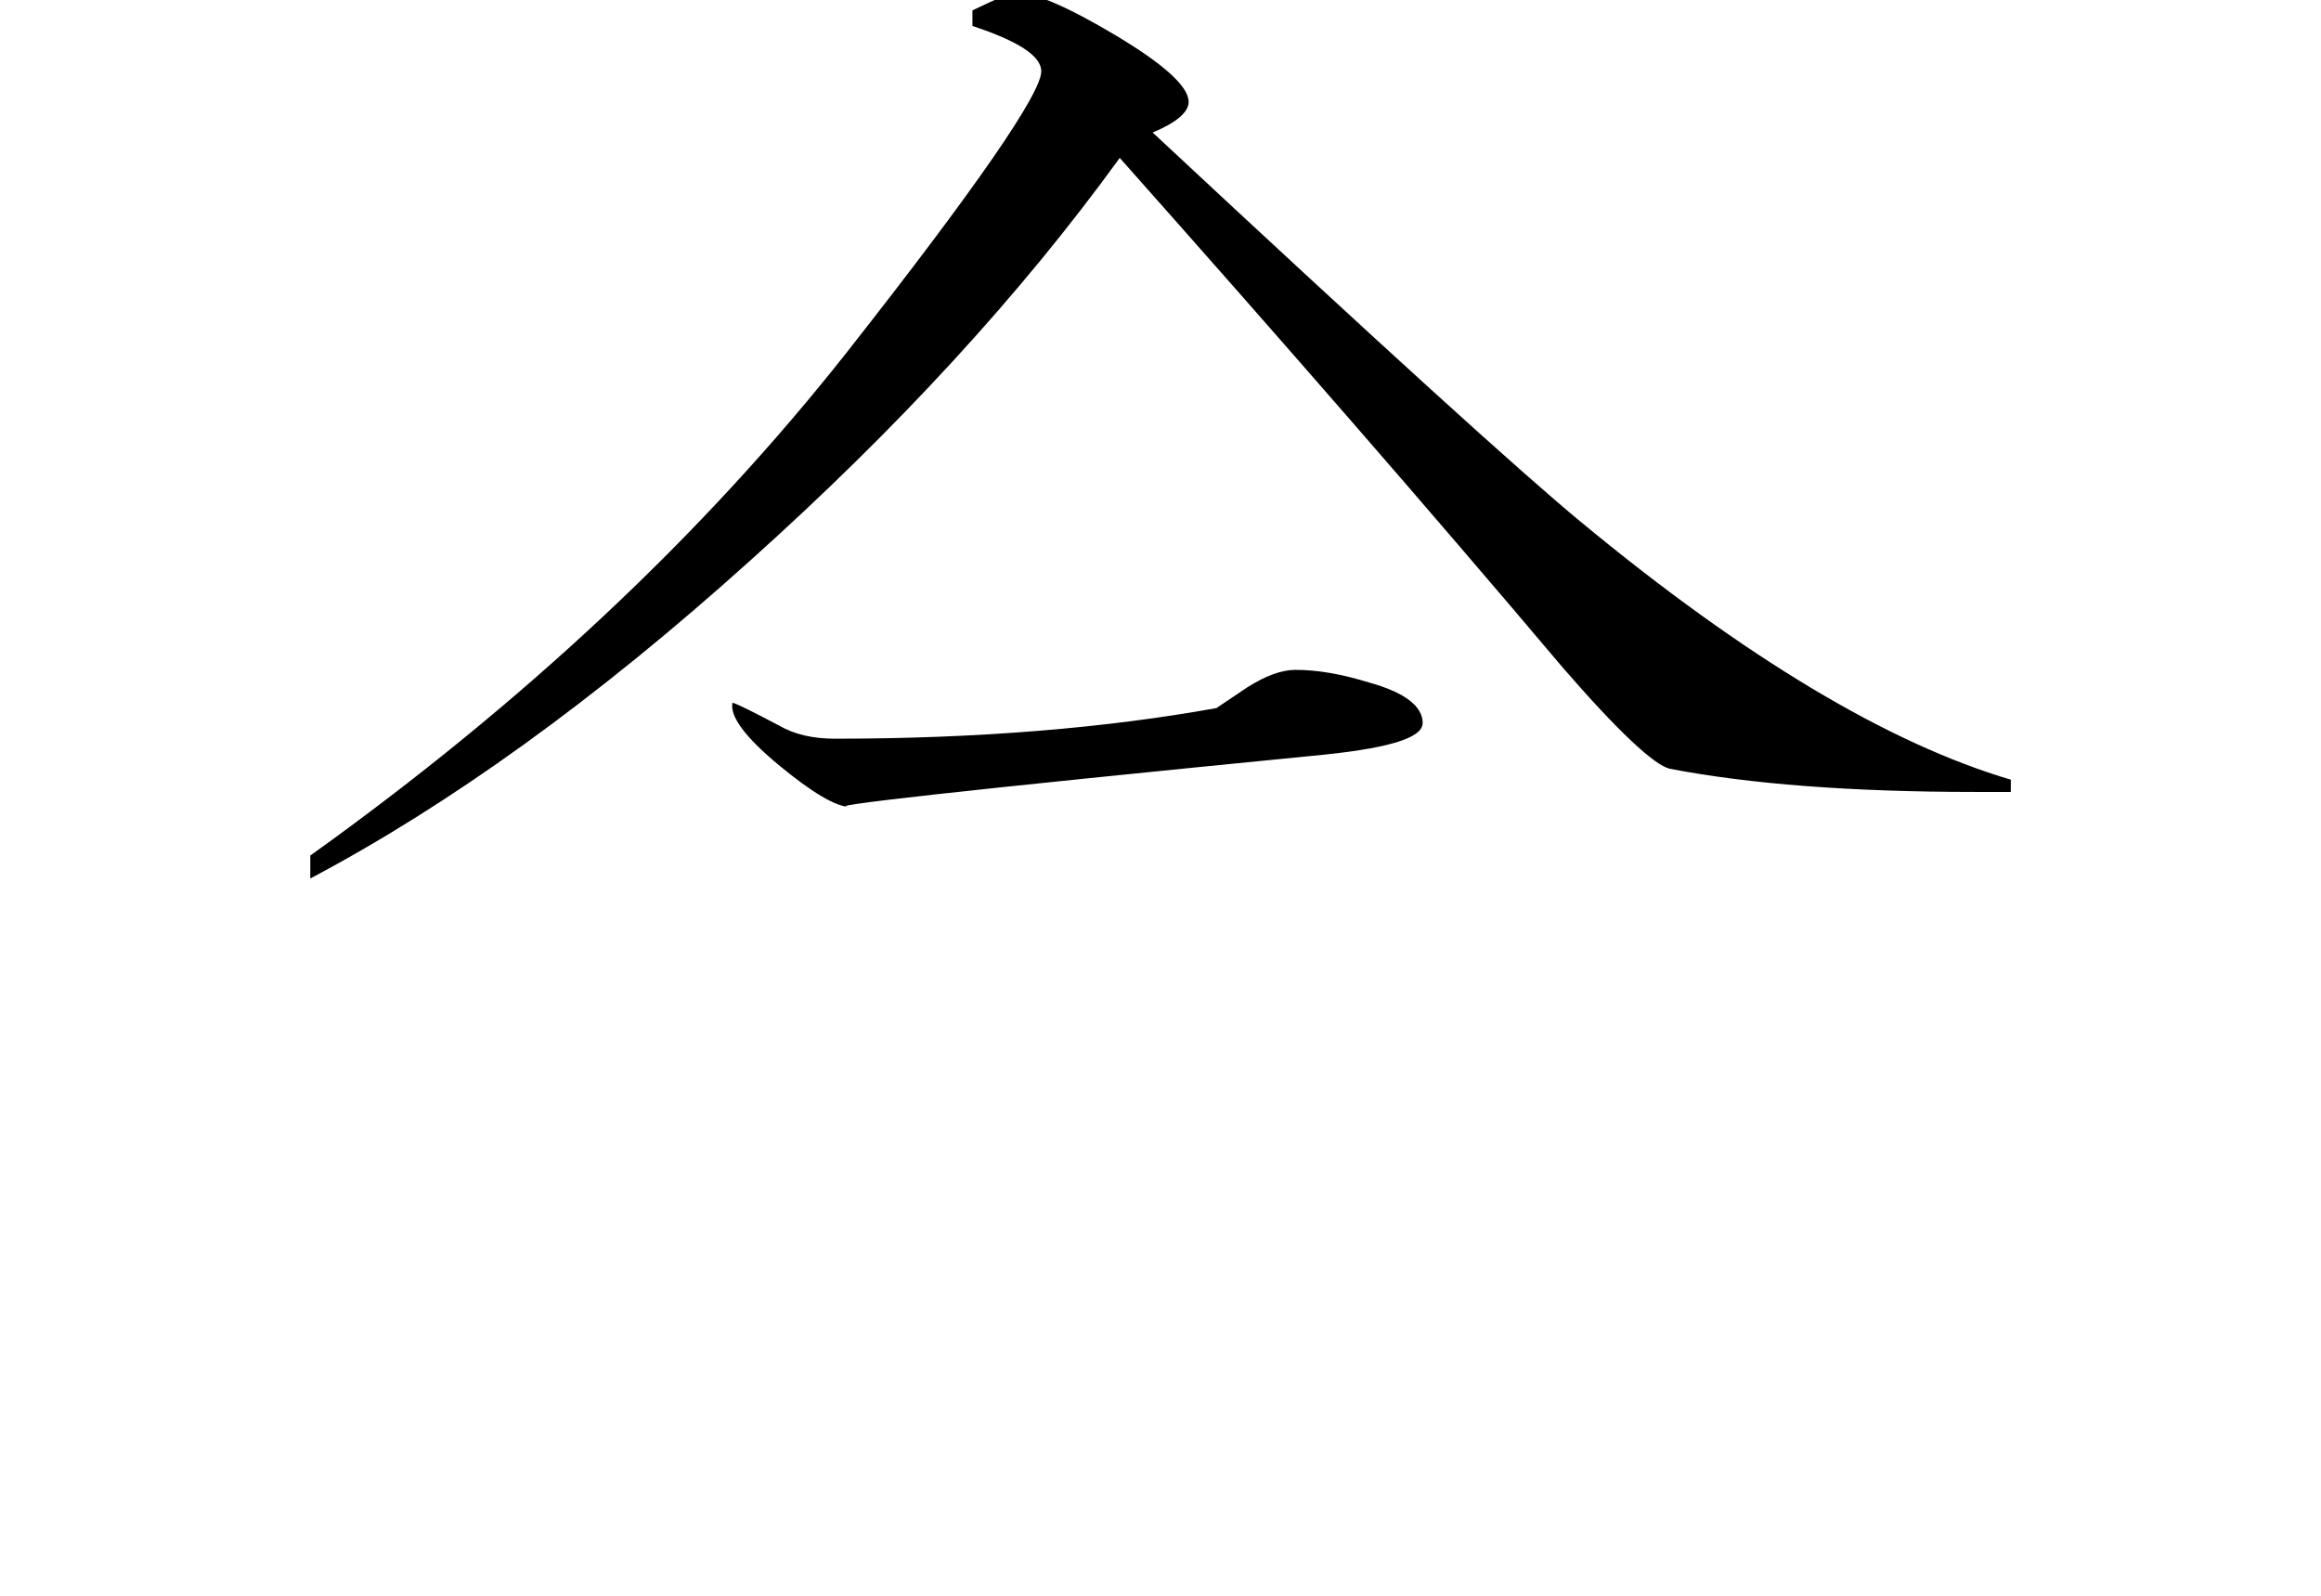
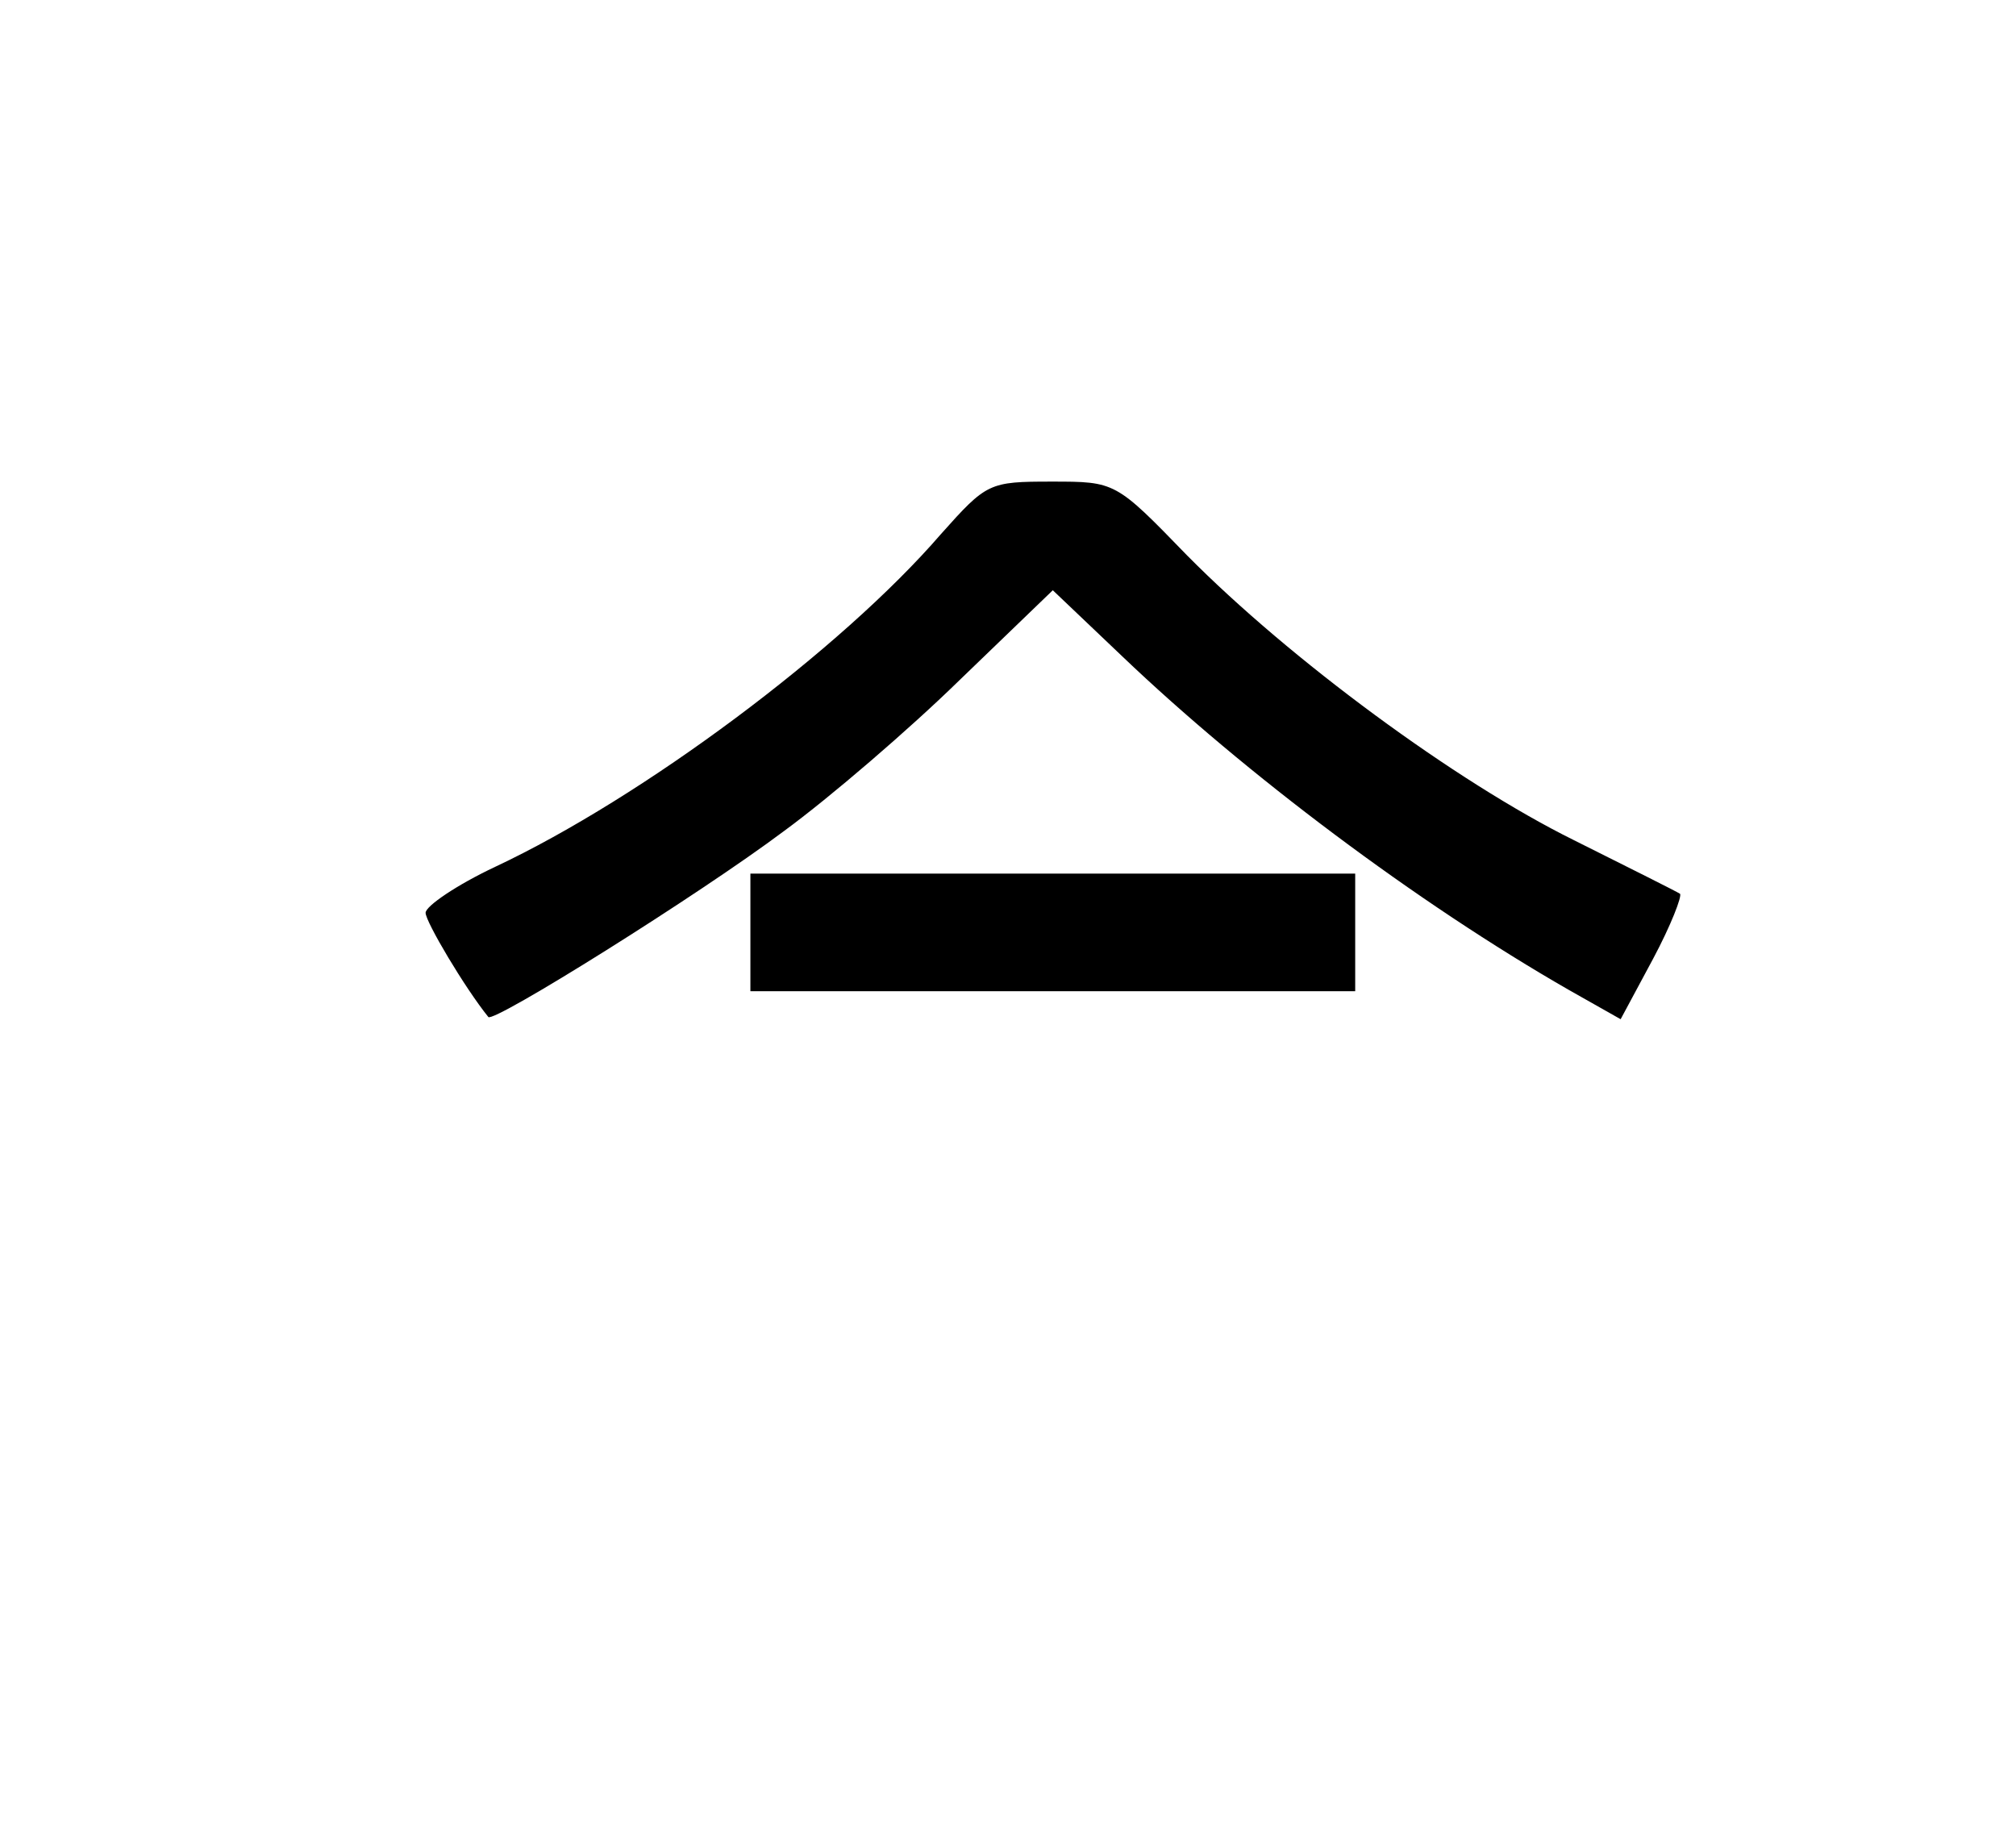
- <svg xmlns="http://www.w3.org/2000/svg" viewBox="4 4 32 22">
-   <path d="m31.723 14.918h-.492c-1.703 0-3.117-.109-4.211-.32-.207-.047-.707-.508-1.477-1.398-1.844-2.184-3.883-4.523-6.105-7.023-1.375 1.898-3.078 3.742-5.09 5.547-2.129 1.918-4.156 3.375-6.07 4.387v-.316c2.941-2.105 5.414-4.422 7.406-6.949 1.781-2.266 2.672-3.559 2.672-3.863 0-.215-.324-.418-.949-.625v-.215c.348-.168.547-.25.59-.25.258 0 .723.199 1.391.598.664.398 1 .703 1 .914 0 .141-.168.285-.496.422 3.137 2.926 5.105 4.711 5.902 5.367 2.266 1.875 4.25 3.059 5.93 3.555zm-8.109-.949c0 .215-.516.359-1.539.453-4.758.469-6.871.703-6.355.703-.188 0-.516-.191-.984-.578-.465-.387-.676-.672-.637-.859.074.02.289.129.637.312.215.125.469.184.777.184 1.977 0 3.738-.148 5.258-.422l.43-.289c.254-.16.473-.238.66-.238.309 0 .641.059 1.02.176.492.137.734.328.734.559zm0 0" />
+ <svg xmlns="http://www.w3.org/2000/svg" version="1.0" viewBox="-20 -20 180 164" preserveAspectRatio="xMidYMid meet">
+   <g transform="translate(0,130) scale(0.1,-0.1)" fill="#000000" stroke="none">
+     <path d="M640 1023 c-89 -103 -266 -235 -398 -297 -34 -16 -62 -35 -62 -41 0 -8 35 -67 56 -93 4 -6 188 109 264 166 41 30 112 91 157 135 l83 80 62 -59 c110 -105 263 -220 399 -298 l46 -26 29 54 c16 30 26 56 24 58 -3 2 -45 23 -95 48 -105 52 -253 161 -345 254 -64 66 -64 66 -121 66 -56 0 -58 -1 -99 -47z" />
+     <path d="M470 668 l0 -53 270 0 270 0 0 53 0 52 -270 0 -270 0 0 -52z" />
+   </g>
</svg>
